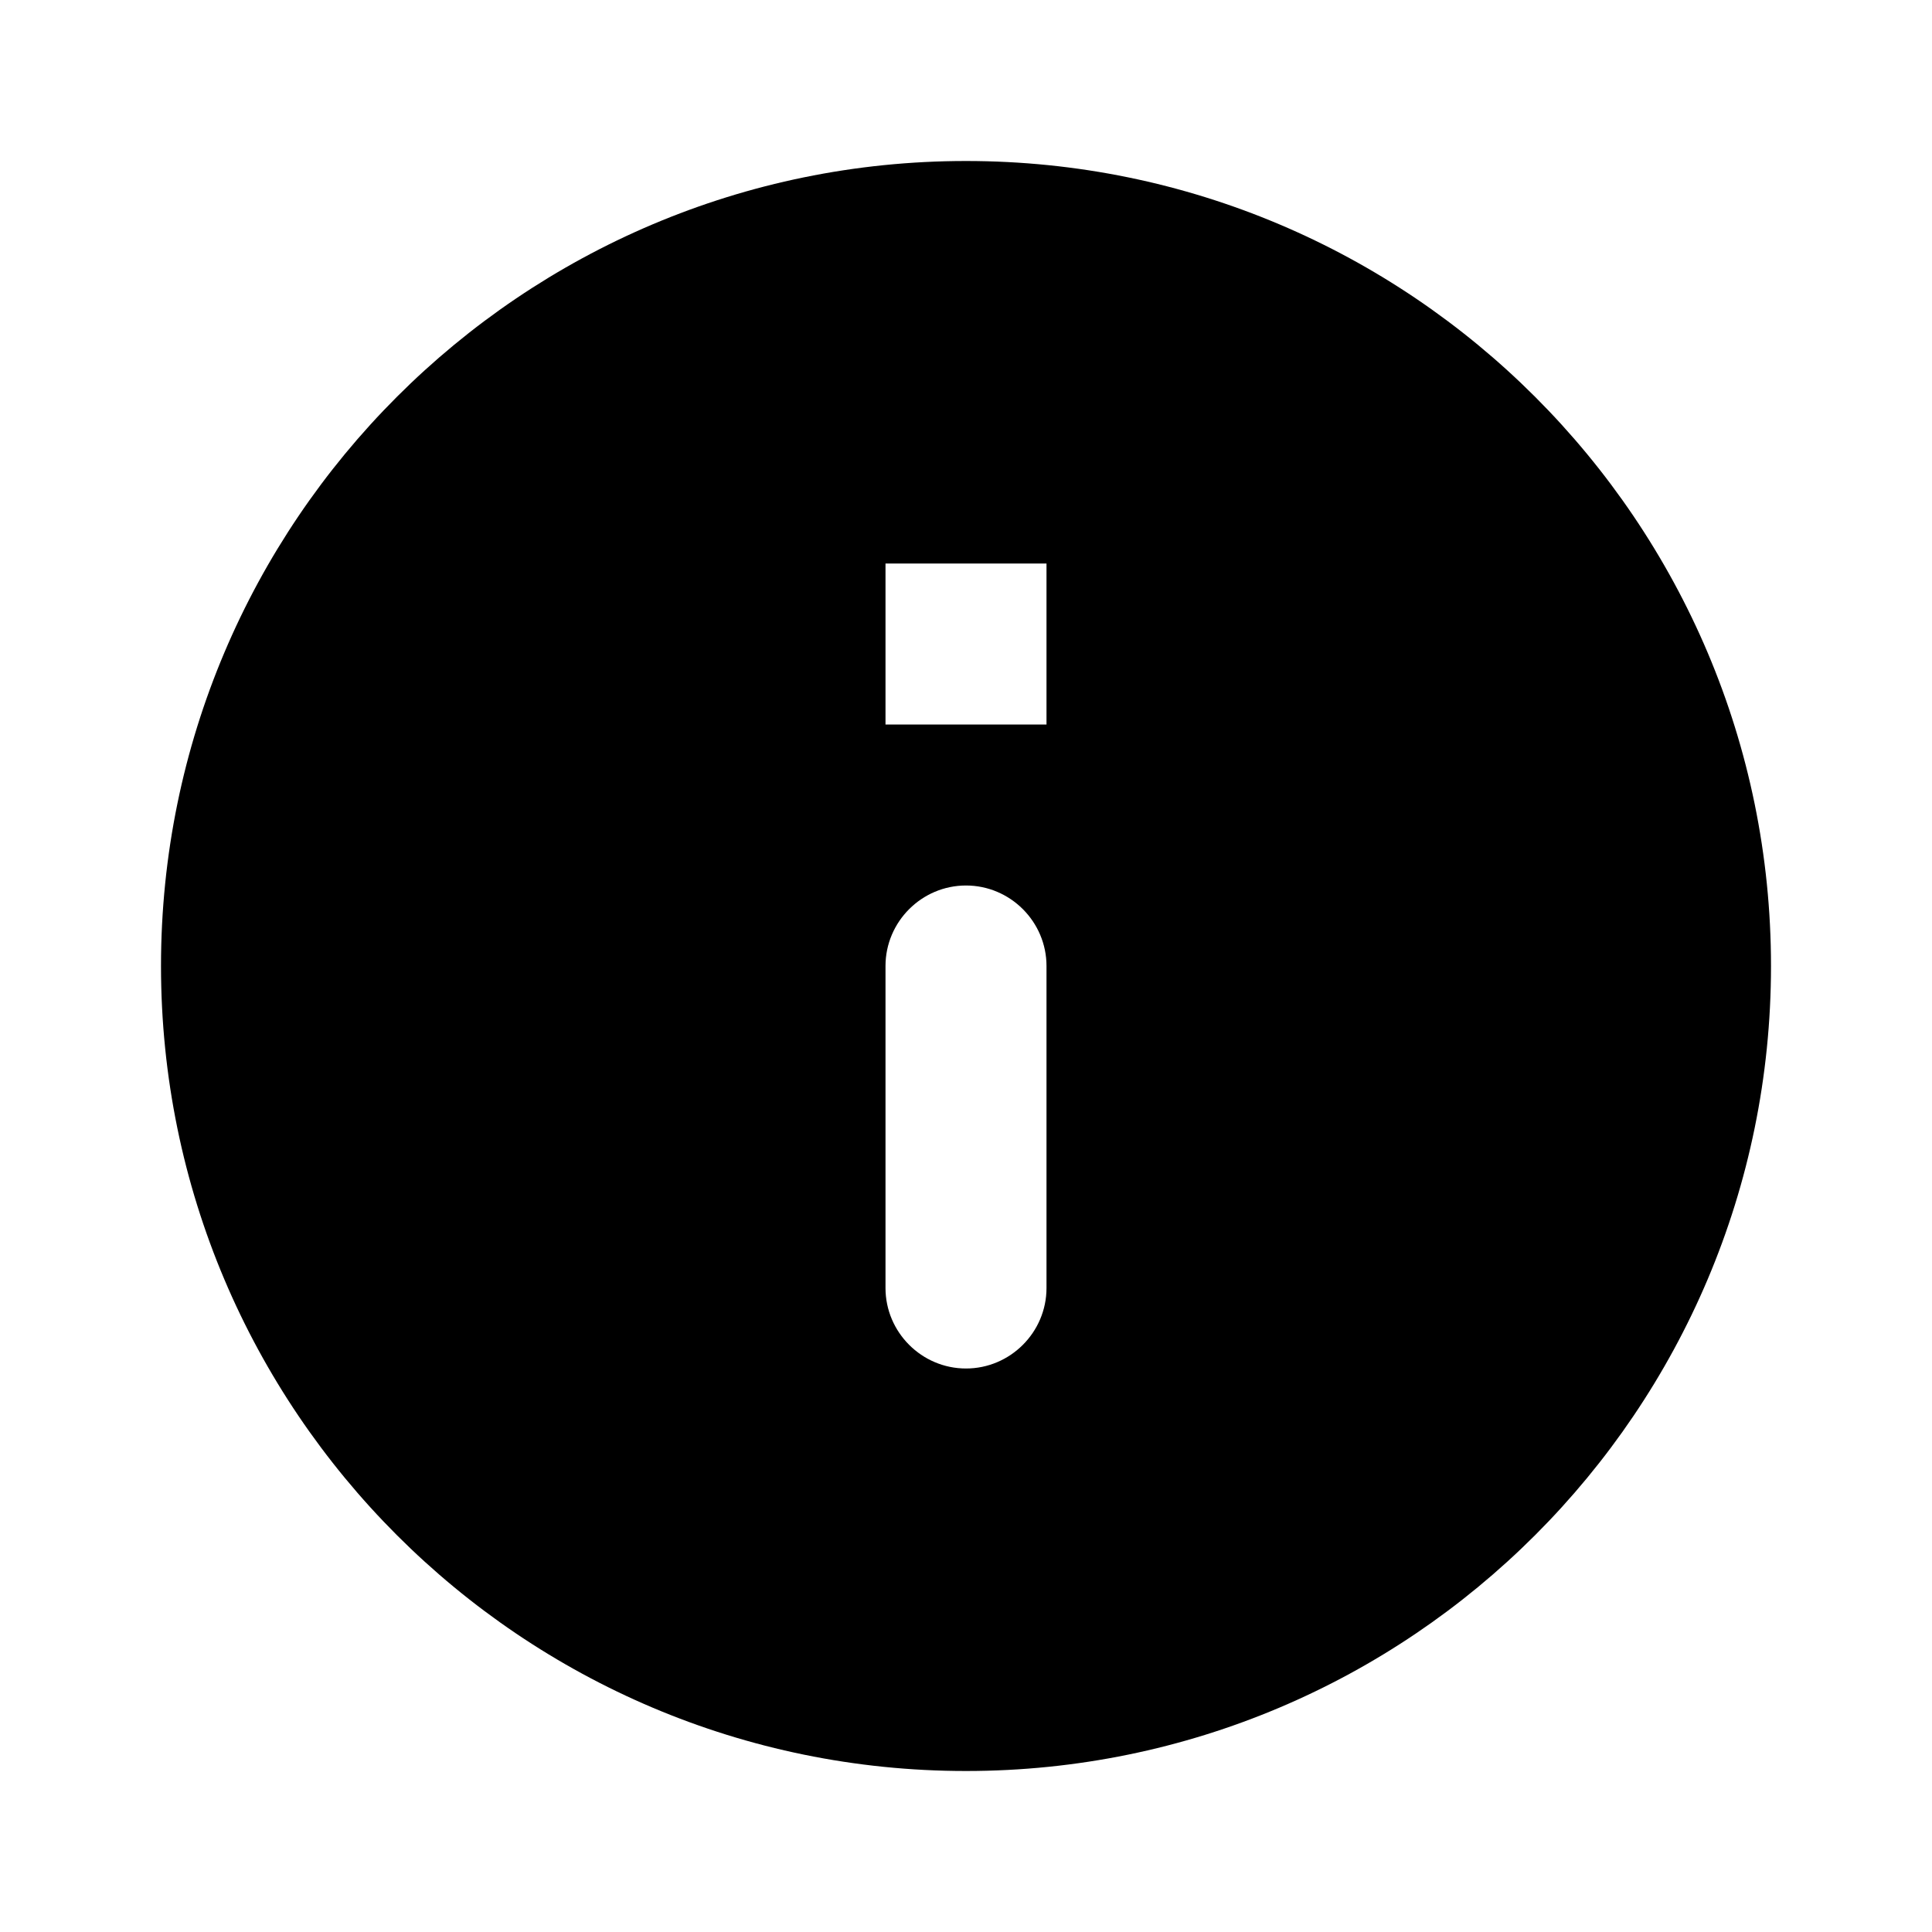
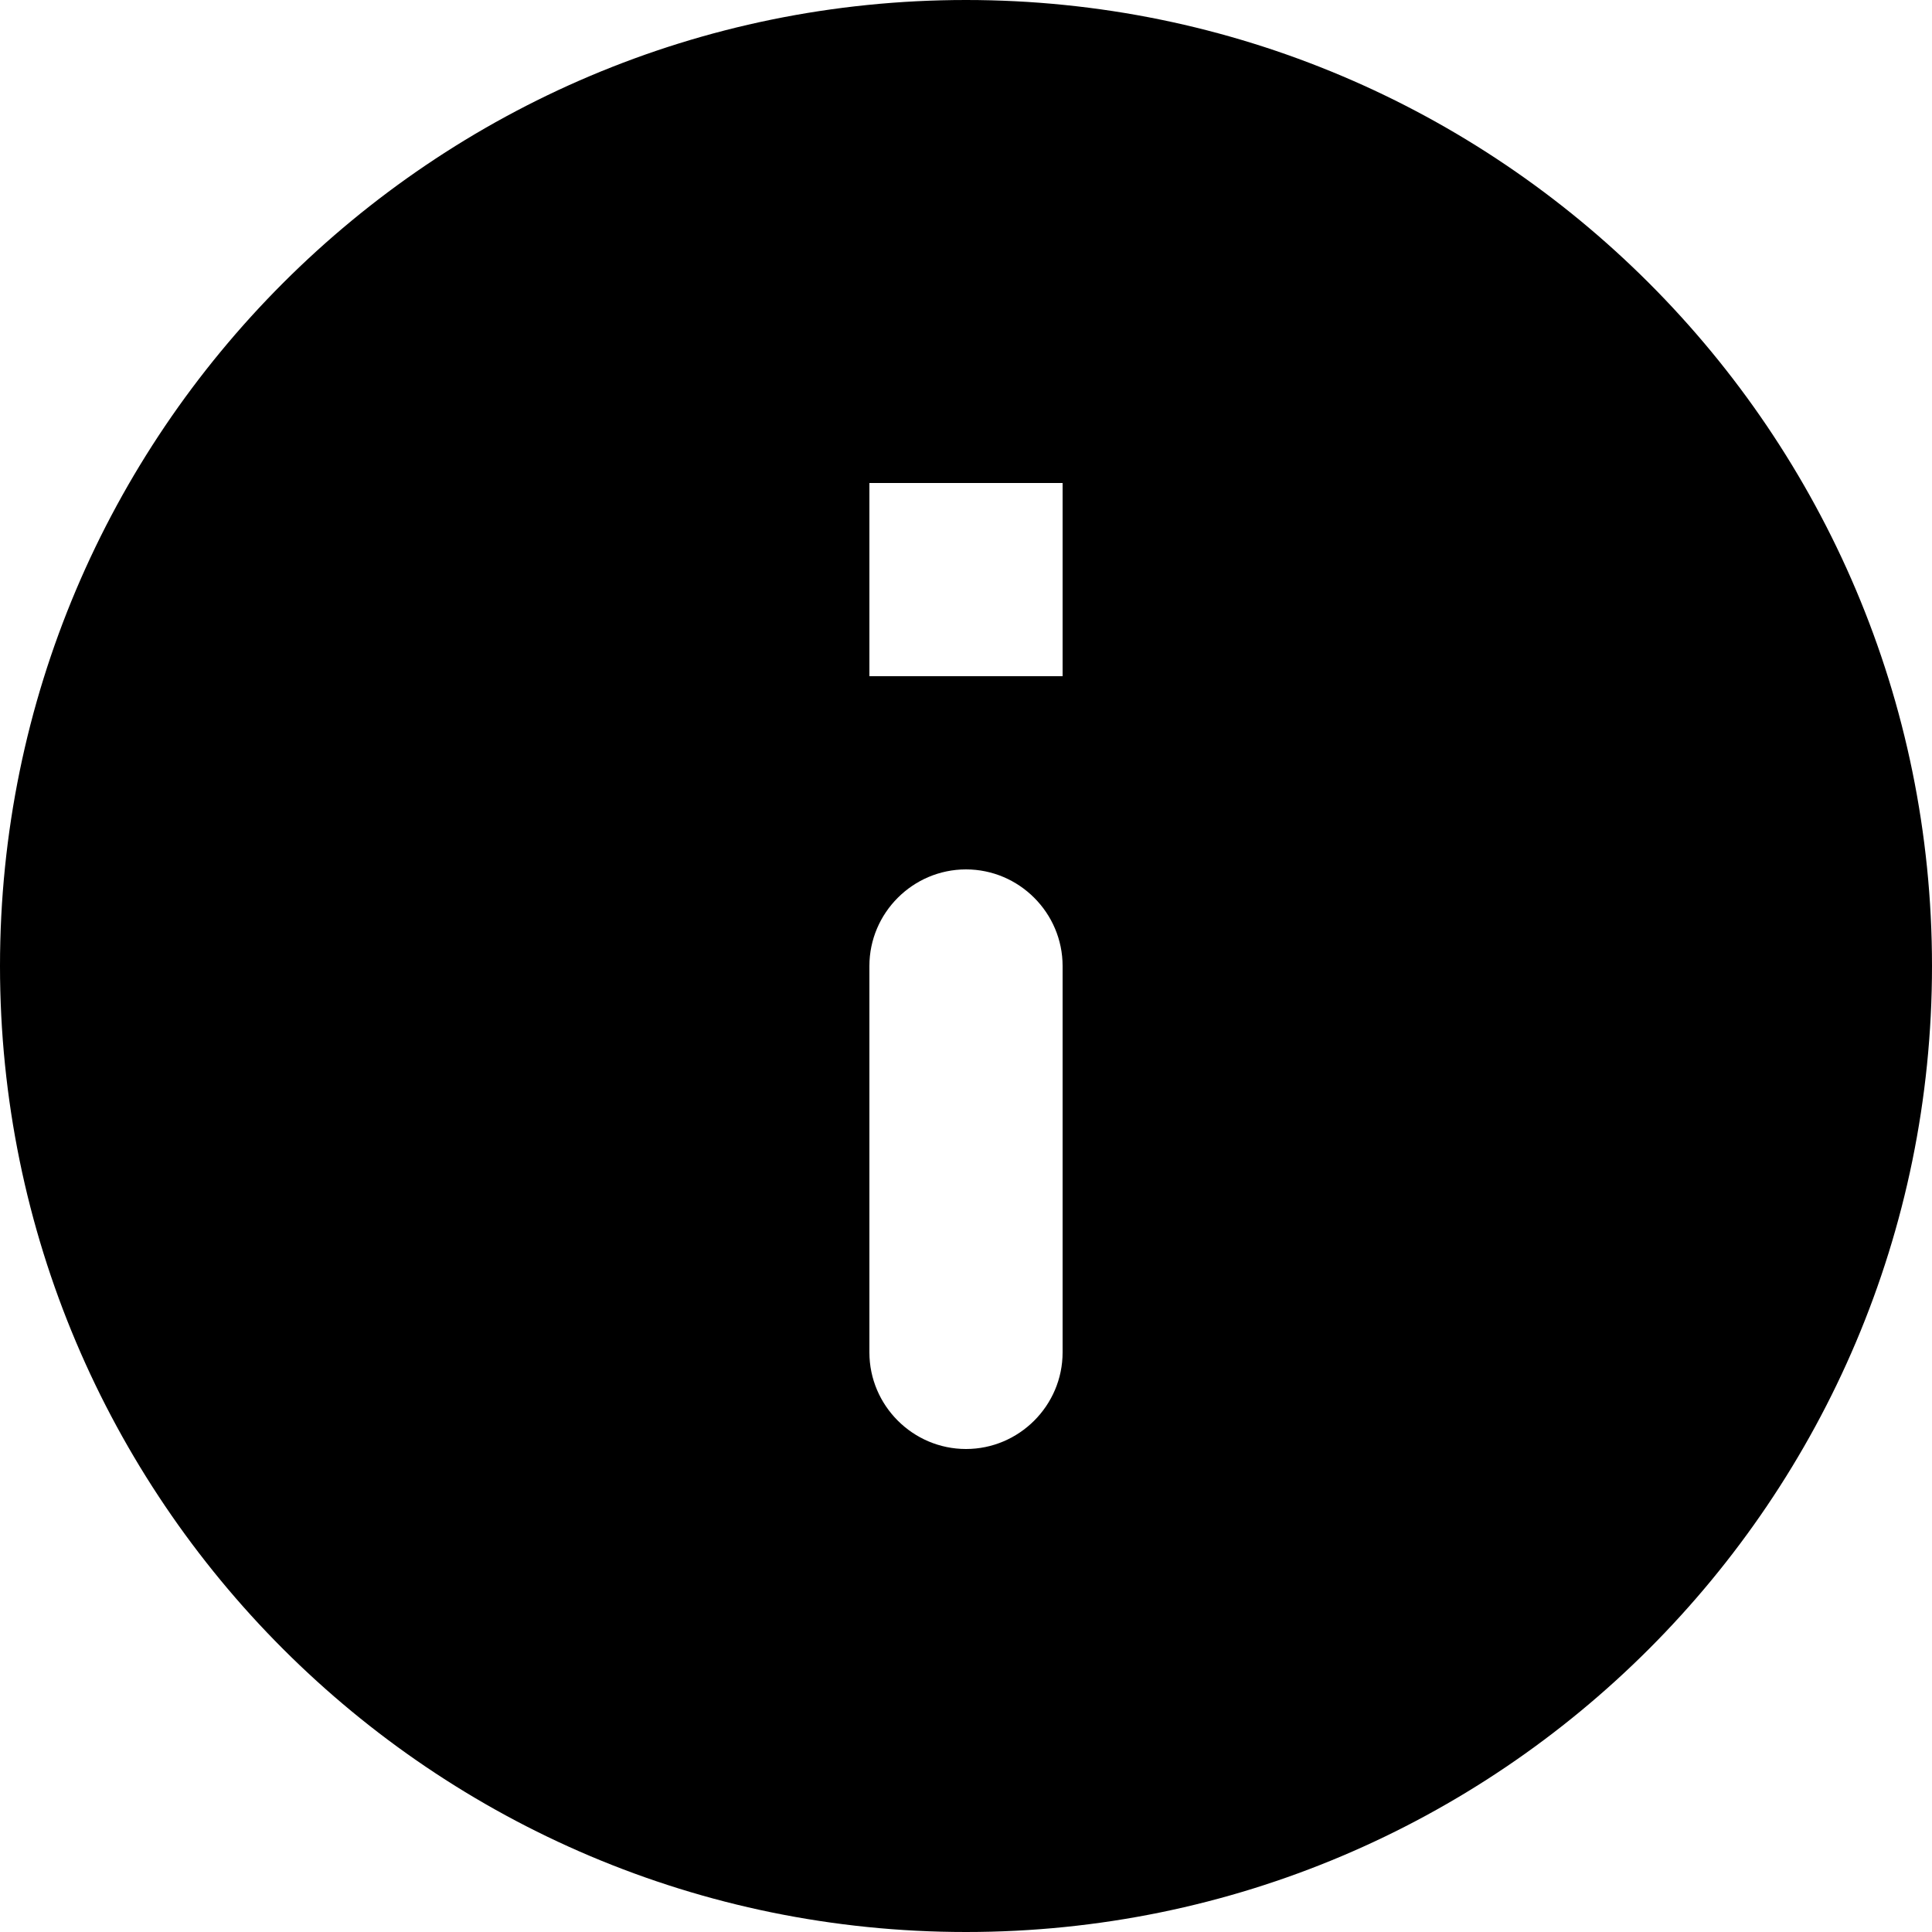
<svg xmlns="http://www.w3.org/2000/svg" viewBox="0 0 24 24">
  <path d="M0 0h24v24H0V0z" fill="none" />
-   <path d="M12 2C6.48 2 2 6.48 2 12s4.48 10 10 10 10-4.48 10-10S17.52 2 12 2zm0 15c-.55 0-1-.45-1-1v-4c0-.55.45-1 1-1s1 .45 1 1v4c0 .55-.45 1-1 1zm1-8h-2V7h2v2z" />
+   <path d="M12 0C5.376 0 0 5.376 0 12s5.376 12 12 12 12-5.376 12-12S18.624 0 12 0zm0 18c-.66 0-1.2-.54-1.2-1.2V12c0-.66.54-1.2 1.2-1.2s1.2.54 1.2 1.2v4.8c0 .66-.54 1.2-1.2 1.2zm1.2-9.6h-2.4V6h2.4z" />
</svg>
